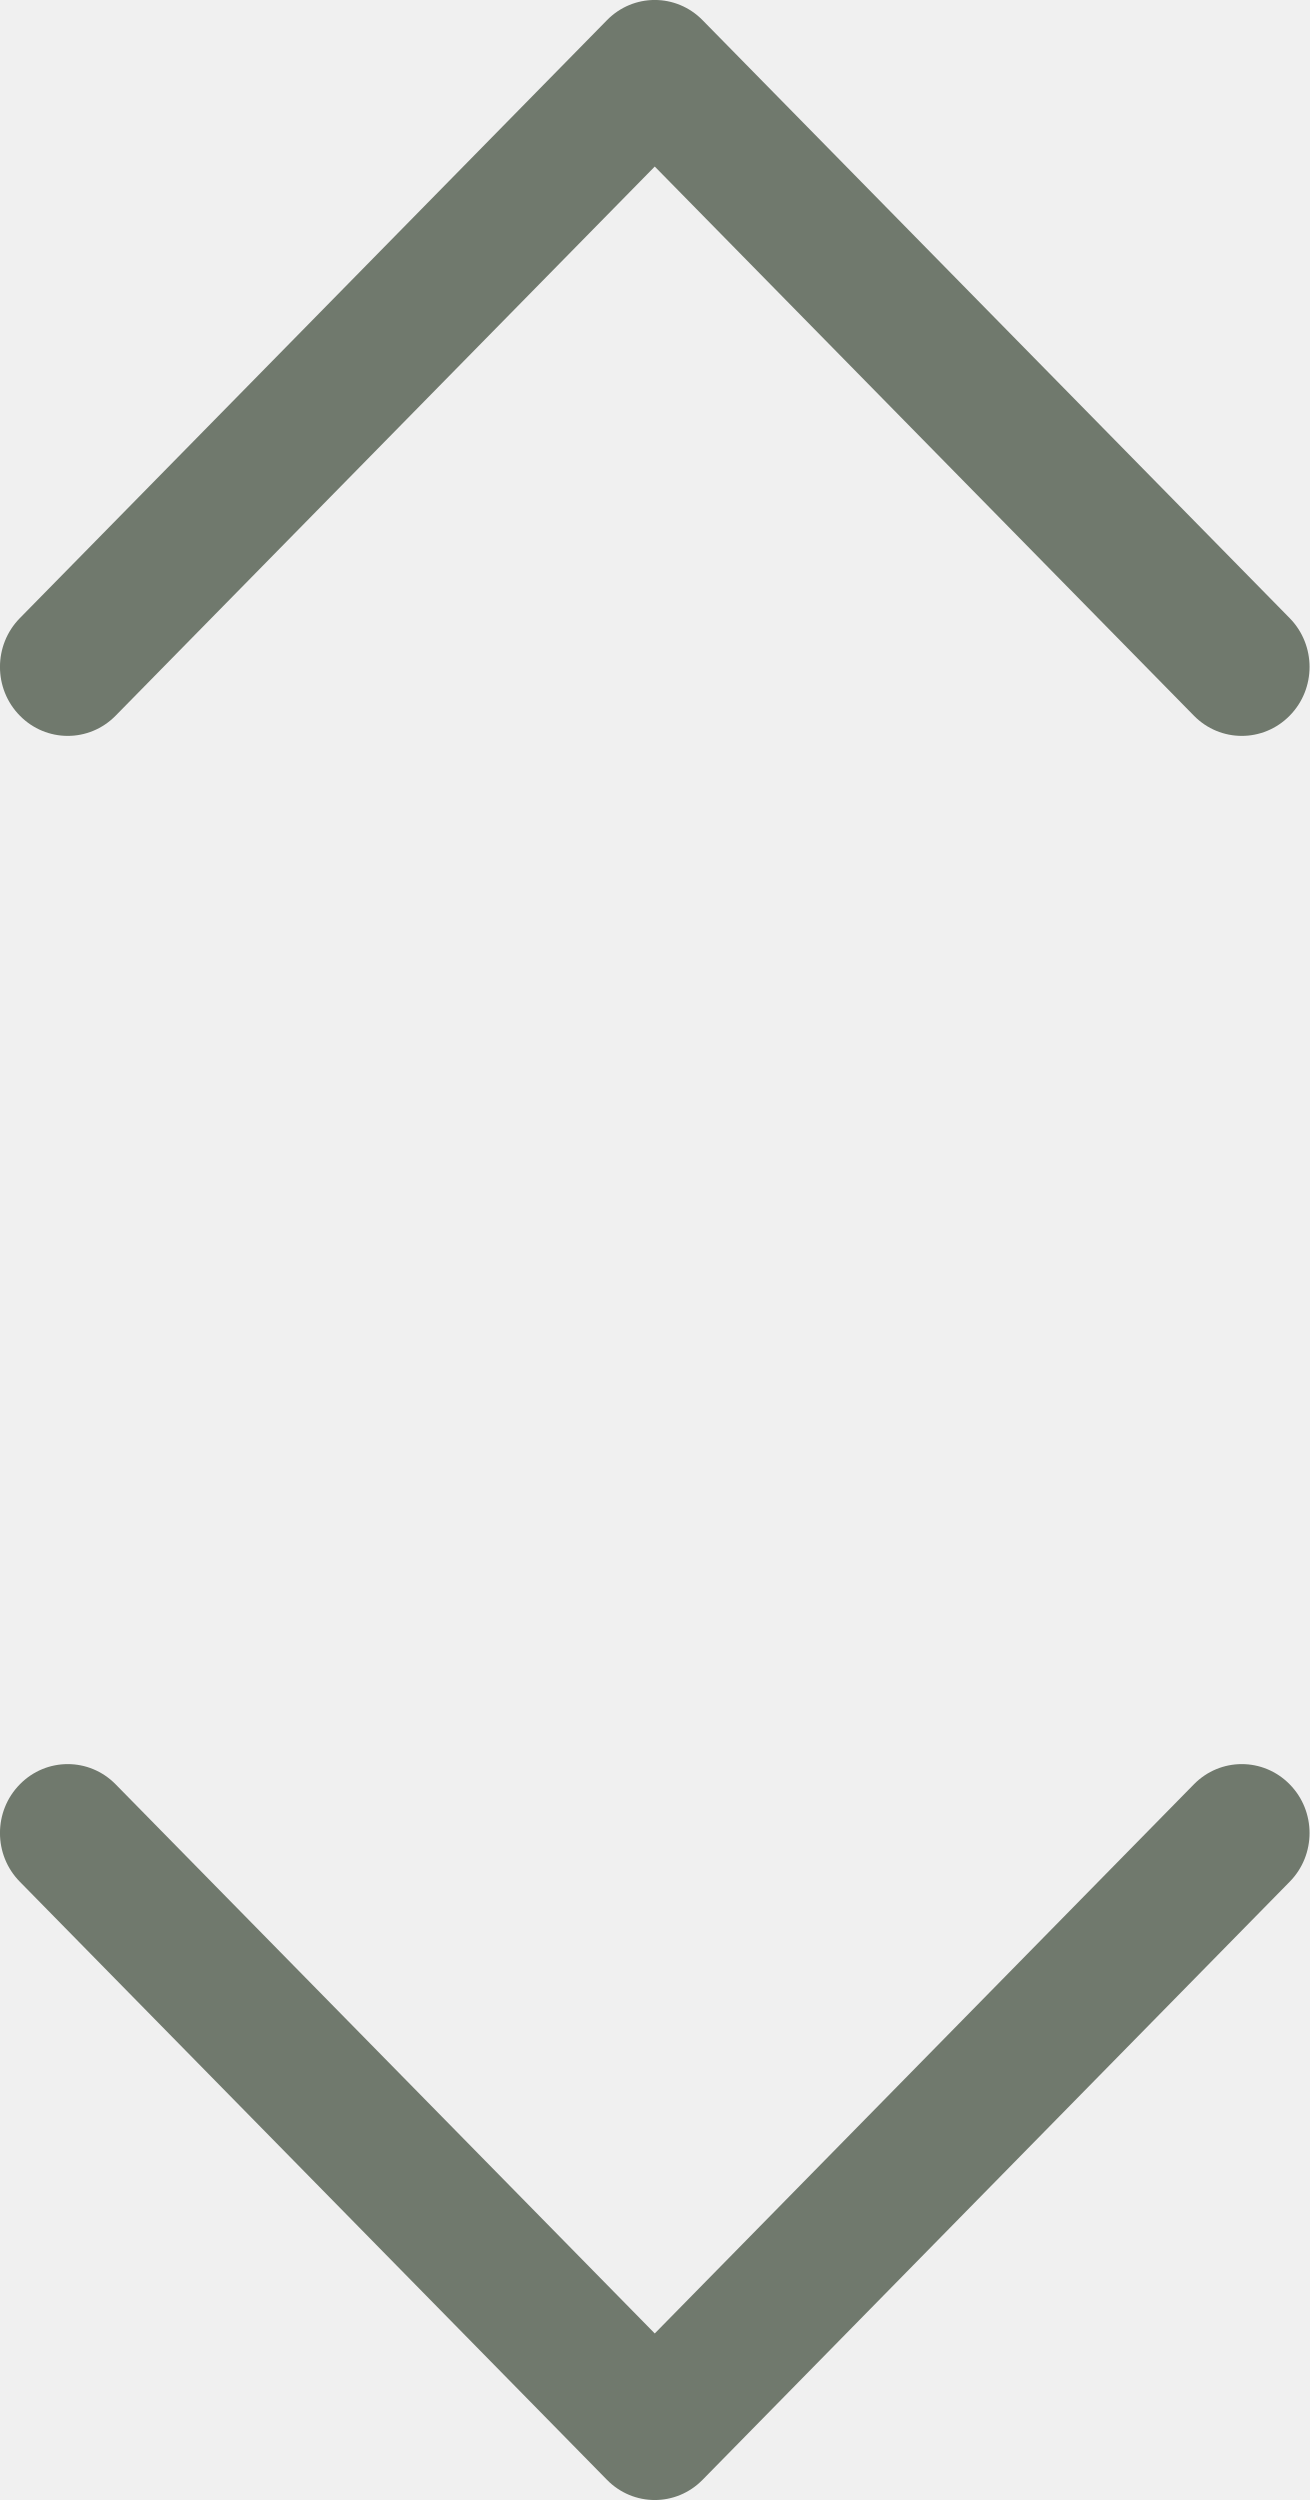
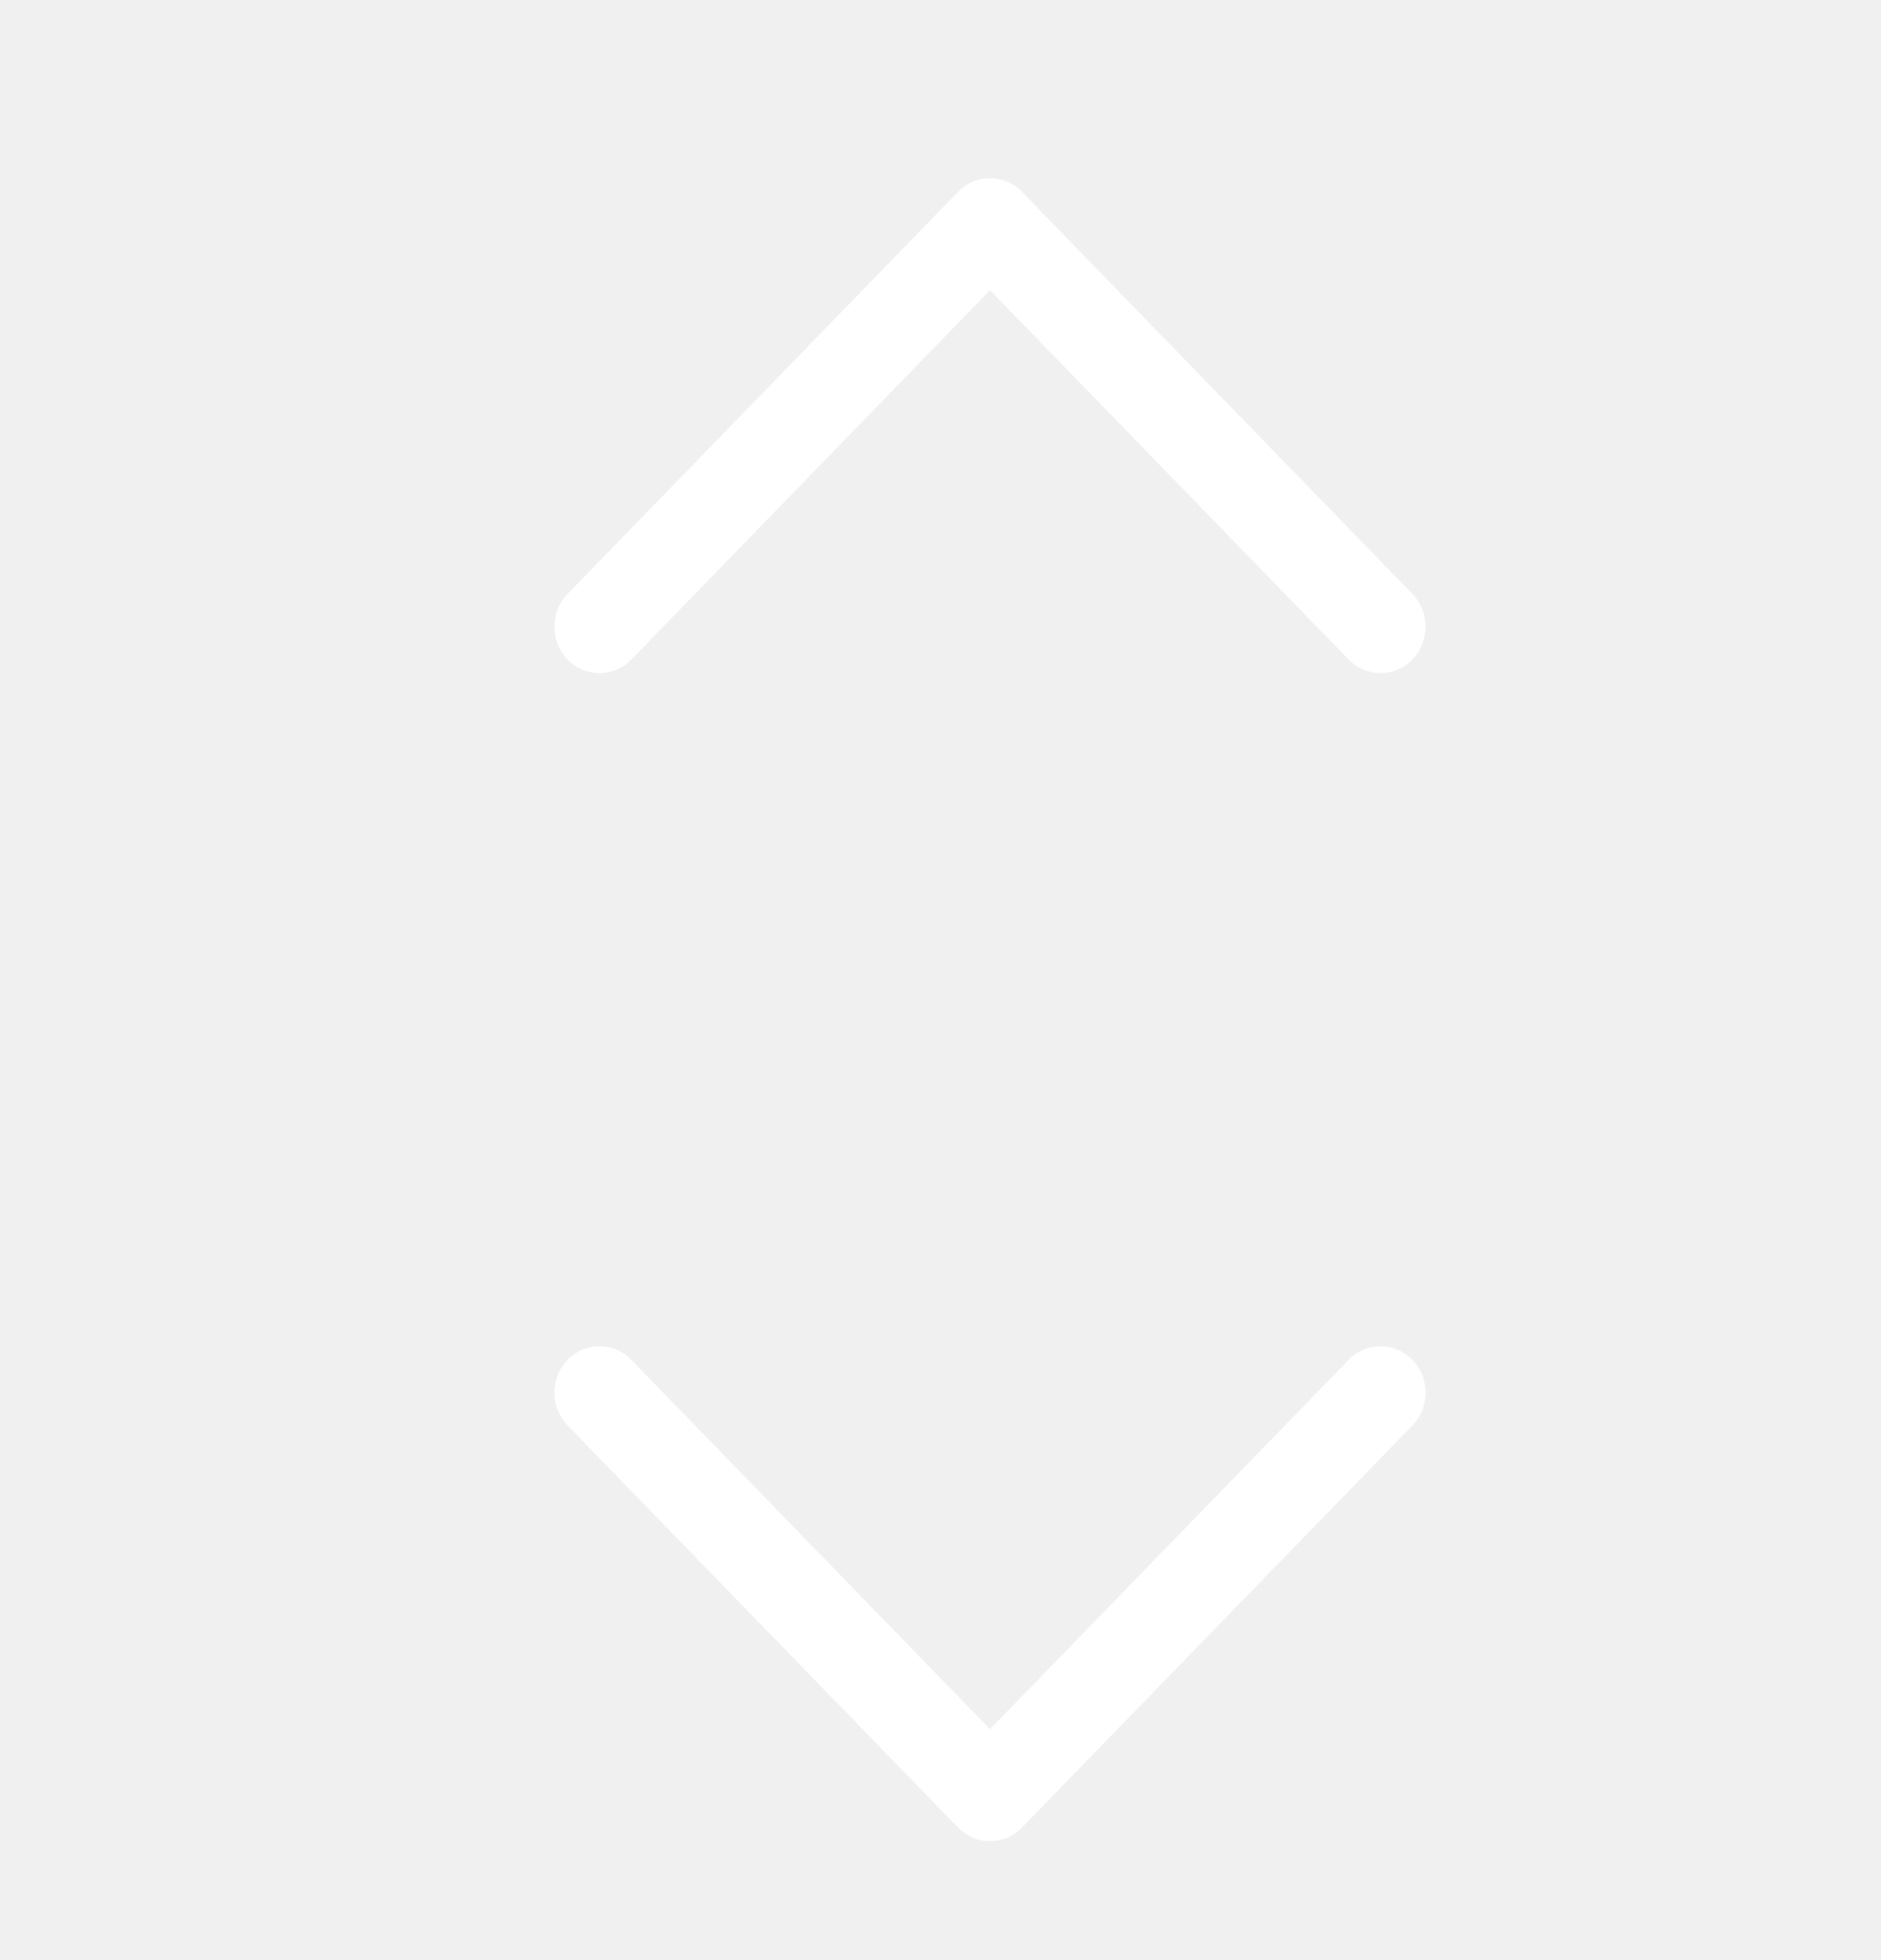
- <svg xmlns="http://www.w3.org/2000/svg" width="11" height="21" viewBox="0 0 11 21" fill="none">
-   <path d="M10.029 6.012C10.251 6.238 10.611 6.238 10.833 6.012C11.056 5.786 11.056 5.419 10.833 5.192L5.902 0.17C5.68 -0.057 5.32 -0.057 5.098 0.17L0.167 5.192C-0.056 5.419 -0.056 5.786 0.167 6.012C0.389 6.238 0.749 6.238 0.971 6.012L5.5 1.399L10.029 6.012Z" fill="#70796D" />
-   <path d="M10.029 14.988C10.251 14.762 10.611 14.762 10.833 14.988C11.056 15.214 11.056 15.581 10.833 15.807L5.902 20.83C5.68 21.057 5.32 21.057 5.098 20.83L0.167 15.807C-0.056 15.581 -0.056 15.214 0.167 14.988C0.389 14.762 0.749 14.762 0.971 14.988L5.5 19.601L10.029 14.988Z" fill="#70796D" />
+ <svg xmlns="http://www.w3.org/2000/svg" width="95px" height="99px" viewBox="0 0 95 99" version="1.1">
+   <g id="Artboard" stroke="none" stroke-width="1" fill="none" fill-rule="evenodd">
+     <g id="Group" transform="translate(28, 9)" fill="#FFFFFF" fill-rule="nonzero">
+       <path d="M40.115,24.314 C41.004,25.229 42.445,25.229 43.334,24.314 C44.222,23.398 44.222,21.914 43.334,20.999 L23.609,0.686 C22.721,-0.229 21.28,-0.229 20.391,0.686 L0.667,20.999 C-0.222,21.914 -0.222,23.398 0.667,24.314 C1.555,25.229 2.996,25.229 3.885,24.314 L22,5.658 L40.115,24.314 Z" id="Path" />
+       <path d="M40.115,59.686 C41.004,58.771 42.445,58.771 43.334,59.686 C44.222,60.602 44.222,62.086 43.334,63.001 L23.609,83.314 C22.721,84.229 21.28,84.229 20.391,83.314 L0.667,63.001 C-0.222,62.086 -0.222,60.602 0.667,59.686 C1.555,58.771 2.996,58.771 3.885,59.686 L22,78.342 L40.115,59.686 Z" id="Path" />
+     </g>
+   </g>
</svg>
